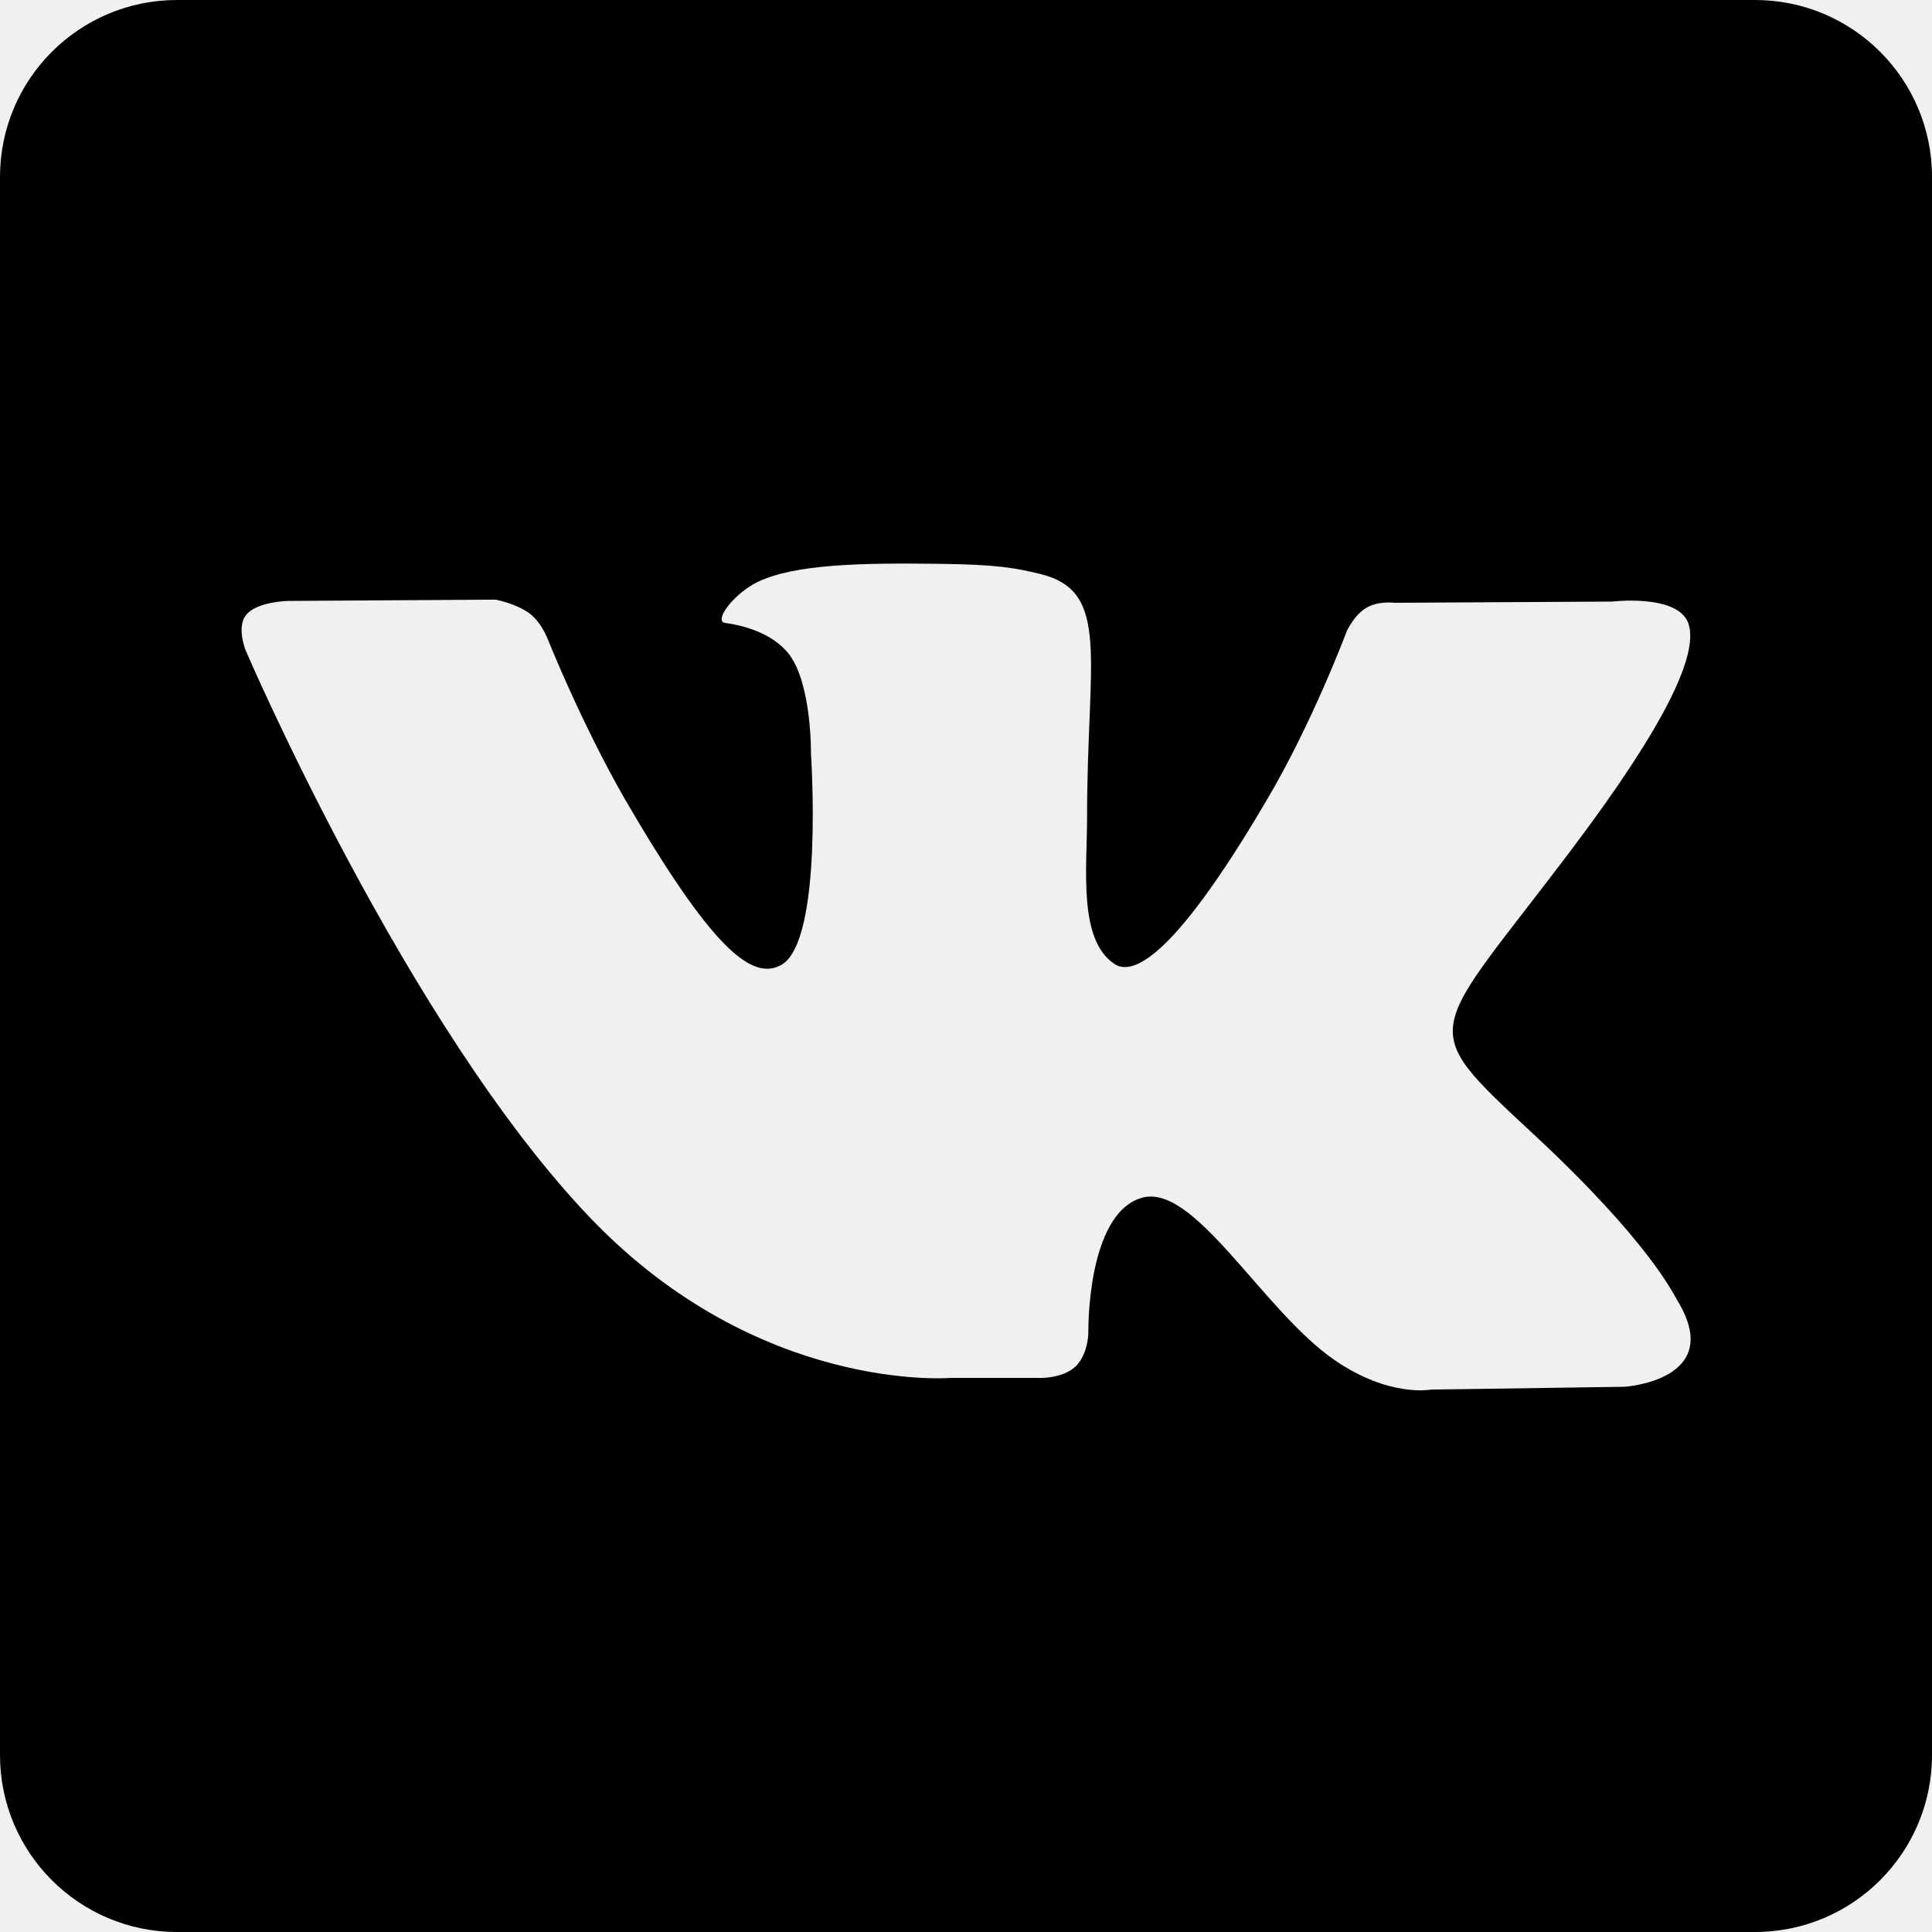
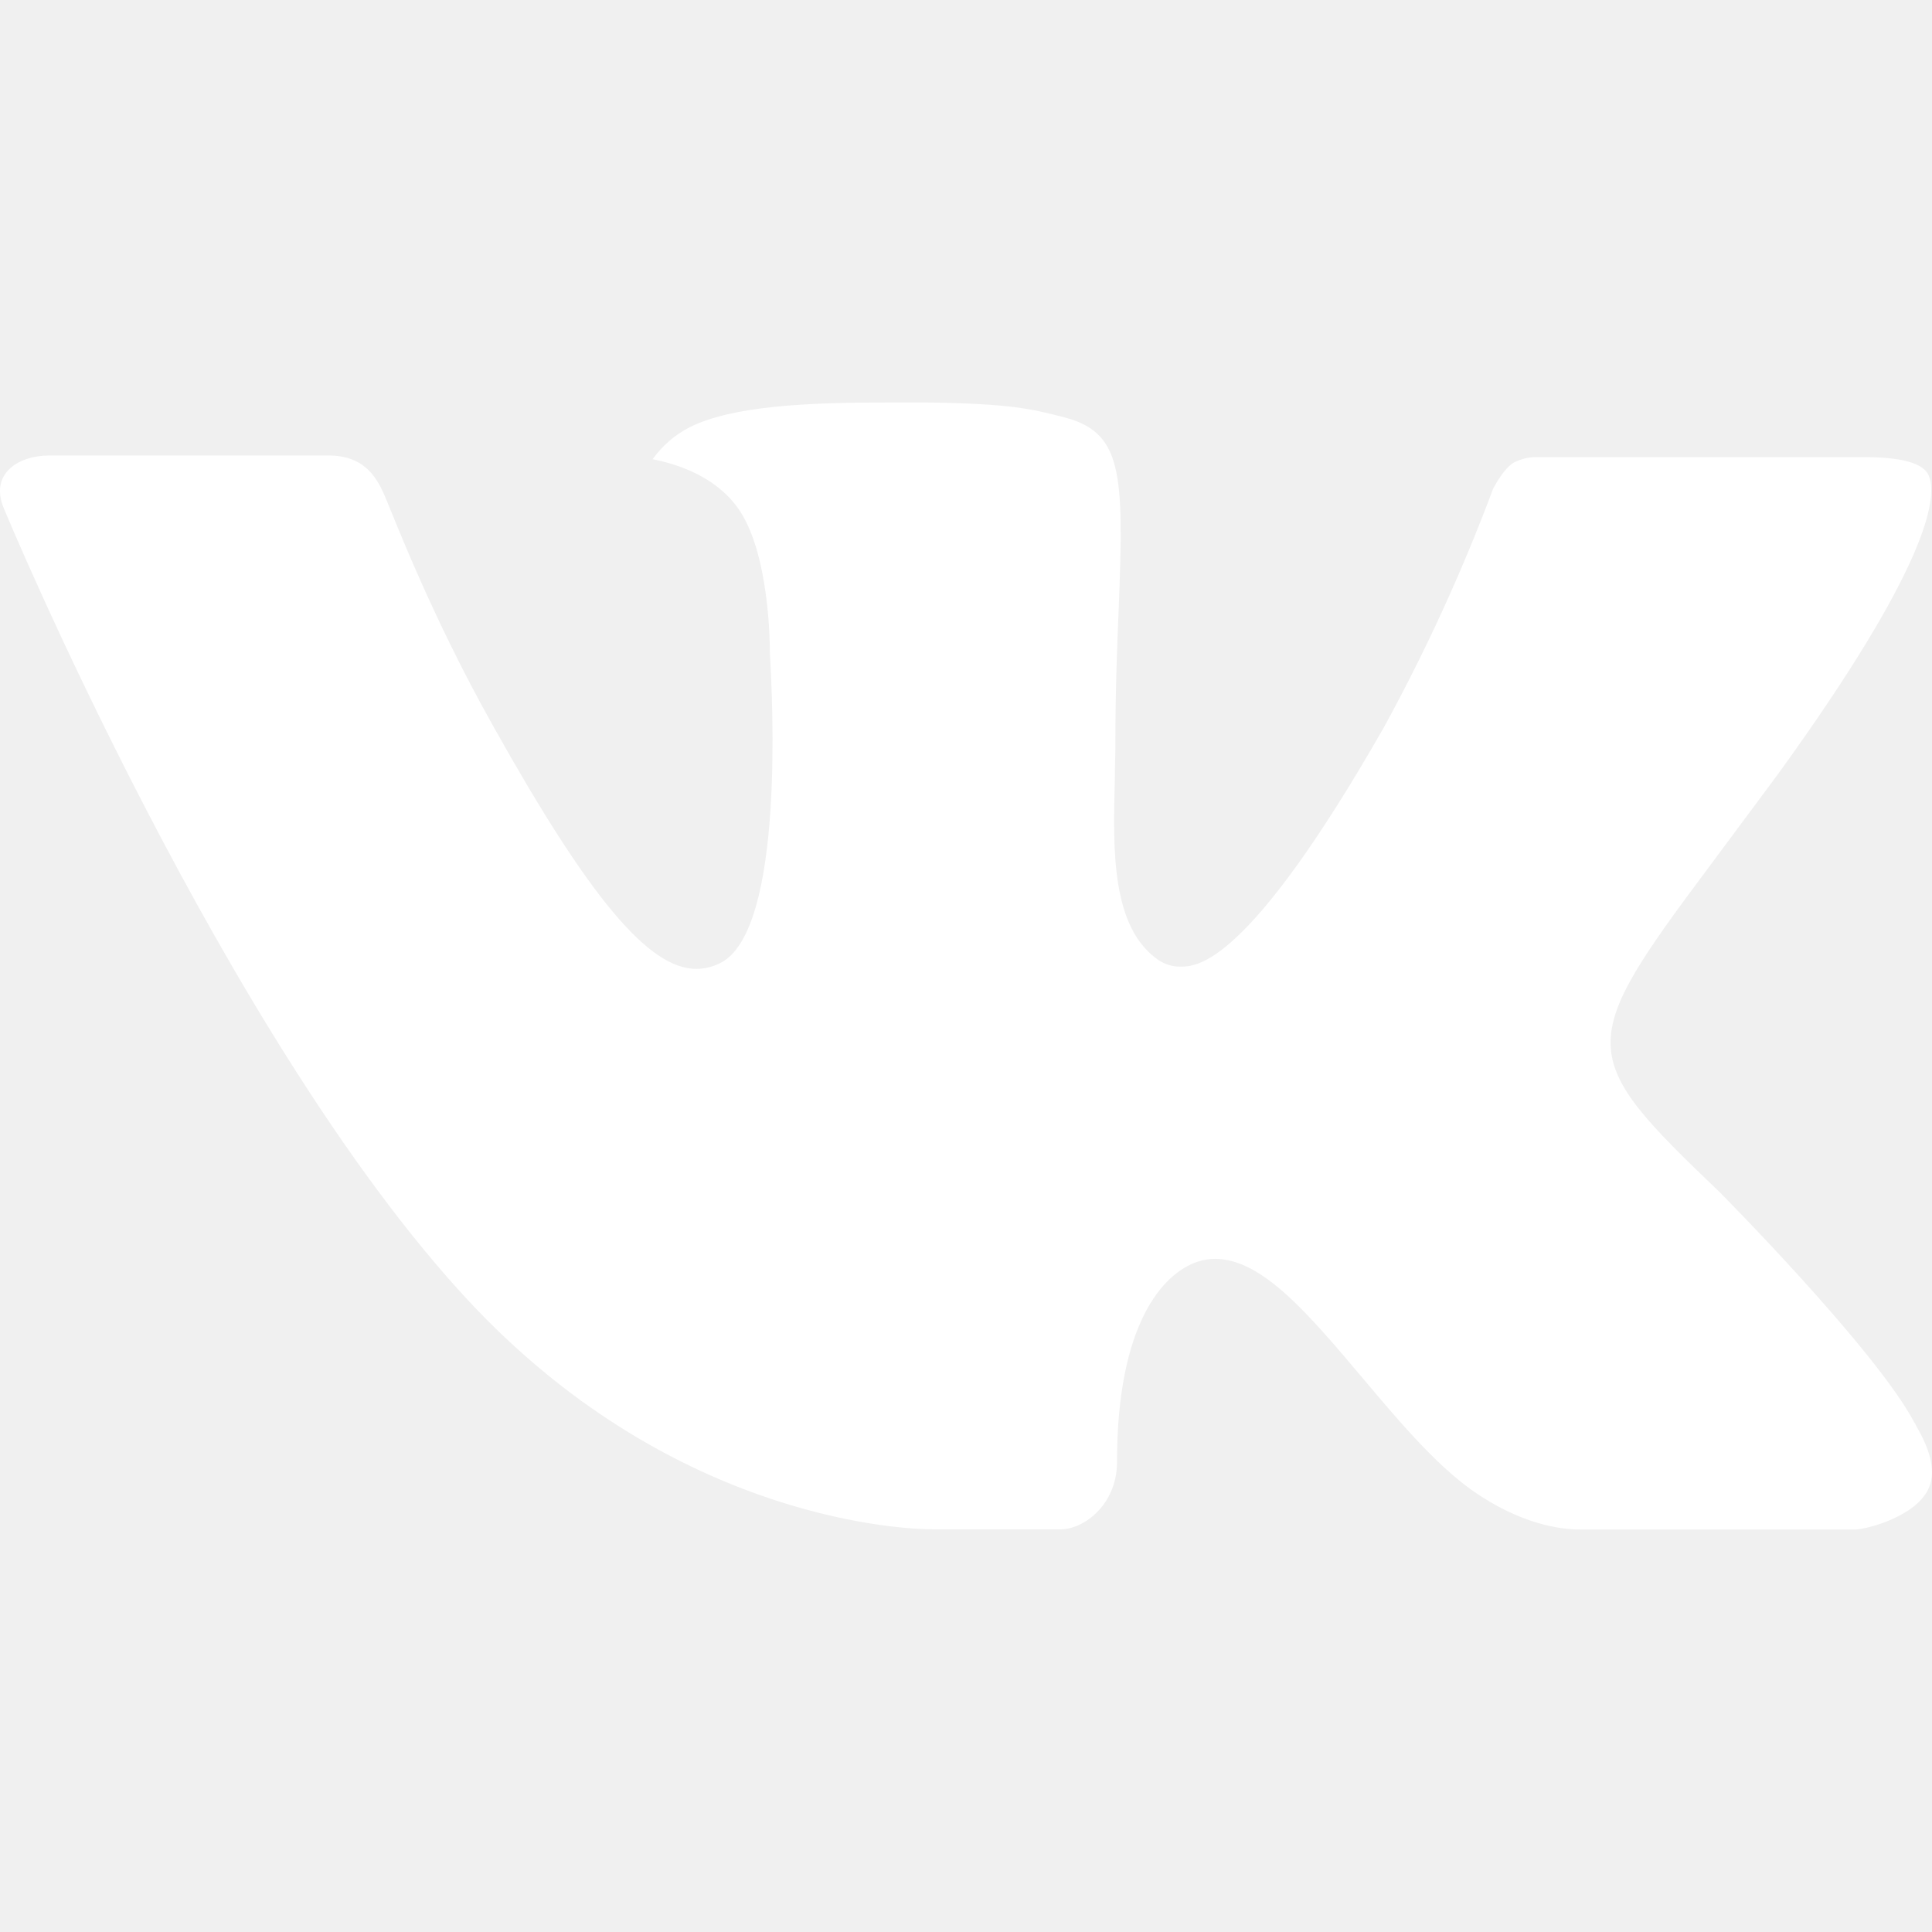
- <svg xmlns="http://www.w3.org/2000/svg" fill="#000000" viewBox="0 0 24 24" width="24px" height="24px">
-   <path d="M 21.801 0 L 2.199 0 C 0.984 0 0 0.984 0 2.199 L 0 21.801 C 0 23.016 0.984 24 2.199 24 L 21.801 24 C 23.016 24 24 23.016 24 21.801 L 24 2.199 C 24 0.984 23.016 0 21.801 0 Z M 19.051 14.09 C 20.492 15.43 20.789 16.078 20.84 16.16 C 21.438 17.148 20.18 17.227 20.18 17.227 L 17.773 17.262 C 17.773 17.262 17.258 17.363 16.578 16.895 C 15.68 16.277 14.828 14.672 14.172 14.883 C 13.5 15.094 13.52 16.539 13.52 16.539 C 13.52 16.539 13.527 16.793 13.375 16.961 C 13.207 17.137 12.883 17.117 12.883 17.117 L 11.809 17.117 C 11.809 17.117 9.434 17.316 7.344 15.141 C 5.062 12.766 3.051 8.078 3.051 8.078 C 3.051 8.078 2.934 7.785 3.059 7.637 C 3.199 7.469 3.586 7.465 3.586 7.465 L 6.156 7.449 C 6.156 7.449 6.398 7.492 6.574 7.617 C 6.719 7.723 6.797 7.922 6.797 7.922 C 6.797 7.922 7.215 8.973 7.762 9.926 C 8.84 11.781 9.34 12.188 9.703 11.988 C 10.234 11.695 10.074 9.363 10.074 9.363 C 10.074 9.363 10.086 8.516 9.809 8.137 C 9.594 7.848 9.188 7.762 9.008 7.738 C 8.863 7.719 9.102 7.383 9.41 7.23 C 9.871 7.008 10.688 6.992 11.656 7.004 C 12.406 7.012 12.625 7.059 12.918 7.129 C 13.805 7.344 13.504 8.172 13.504 10.152 C 13.504 10.789 13.391 11.68 13.848 11.977 C 14.047 12.105 14.527 11.996 15.73 9.949 C 16.305 8.98 16.73 7.84 16.73 7.84 C 16.73 7.84 16.824 7.637 16.973 7.551 C 17.121 7.461 17.32 7.488 17.32 7.488 L 20.027 7.473 C 20.027 7.473 20.84 7.375 20.973 7.742 C 21.109 8.129 20.668 9.027 19.562 10.5 C 17.746 12.918 17.547 12.691 19.051 14.09 Z" />
+ <svg xmlns="http://www.w3.org/2000/svg" width="24" height="24" viewBox="0 0 24 24" fill="none">
+   <path d="M21.363 14.81C21.363 14.81 23.304 16.765 23.782 17.673C23.796 17.691 23.803 17.71 23.807 17.719C24.002 18.053 24.047 18.312 23.951 18.505C23.791 18.827 23.243 18.986 23.055 19H19.625C19.387 19 18.889 18.937 18.285 18.512C17.821 18.181 17.364 17.638 16.918 17.108C16.252 16.319 15.676 15.638 15.095 15.638C15.021 15.638 14.948 15.65 14.878 15.673C14.439 15.818 13.876 16.457 13.876 18.16C13.876 18.692 13.465 18.998 13.174 18.998H11.604C11.068 18.998 8.281 18.806 5.811 16.149C2.788 12.895 0.067 6.367 0.044 6.306C-0.127 5.884 0.227 5.658 0.614 5.658H4.078C4.54 5.658 4.691 5.945 4.796 6.199C4.92 6.495 5.372 7.674 6.115 8.999C7.321 11.159 8.059 12.036 8.651 12.036C8.762 12.035 8.872 12.006 8.969 11.952C9.742 11.514 9.598 8.702 9.564 8.119C9.564 8.009 9.561 6.862 9.166 6.311C8.882 5.912 8.4 5.761 8.107 5.705C8.226 5.538 8.382 5.403 8.562 5.31C9.093 5.04 10.049 5 10.998 5H11.526C12.555 5.014 12.82 5.082 13.193 5.177C13.947 5.362 13.963 5.859 13.897 7.559C13.876 8.042 13.856 8.588 13.856 9.232C13.856 9.372 13.849 9.521 13.849 9.68C13.826 10.545 13.799 11.528 14.398 11.931C14.476 11.981 14.566 12.008 14.659 12.008C14.867 12.008 15.493 12.008 17.19 9.038C17.713 8.082 18.168 7.089 18.55 6.066C18.585 6.005 18.685 5.819 18.804 5.747C18.892 5.701 18.989 5.678 19.088 5.679H23.16C23.604 5.679 23.908 5.747 23.965 5.922C24.066 6.199 23.947 7.046 22.088 9.615L21.258 10.732C19.573 12.986 19.573 13.1 21.363 14.81Z" fill="white" />
</svg>
